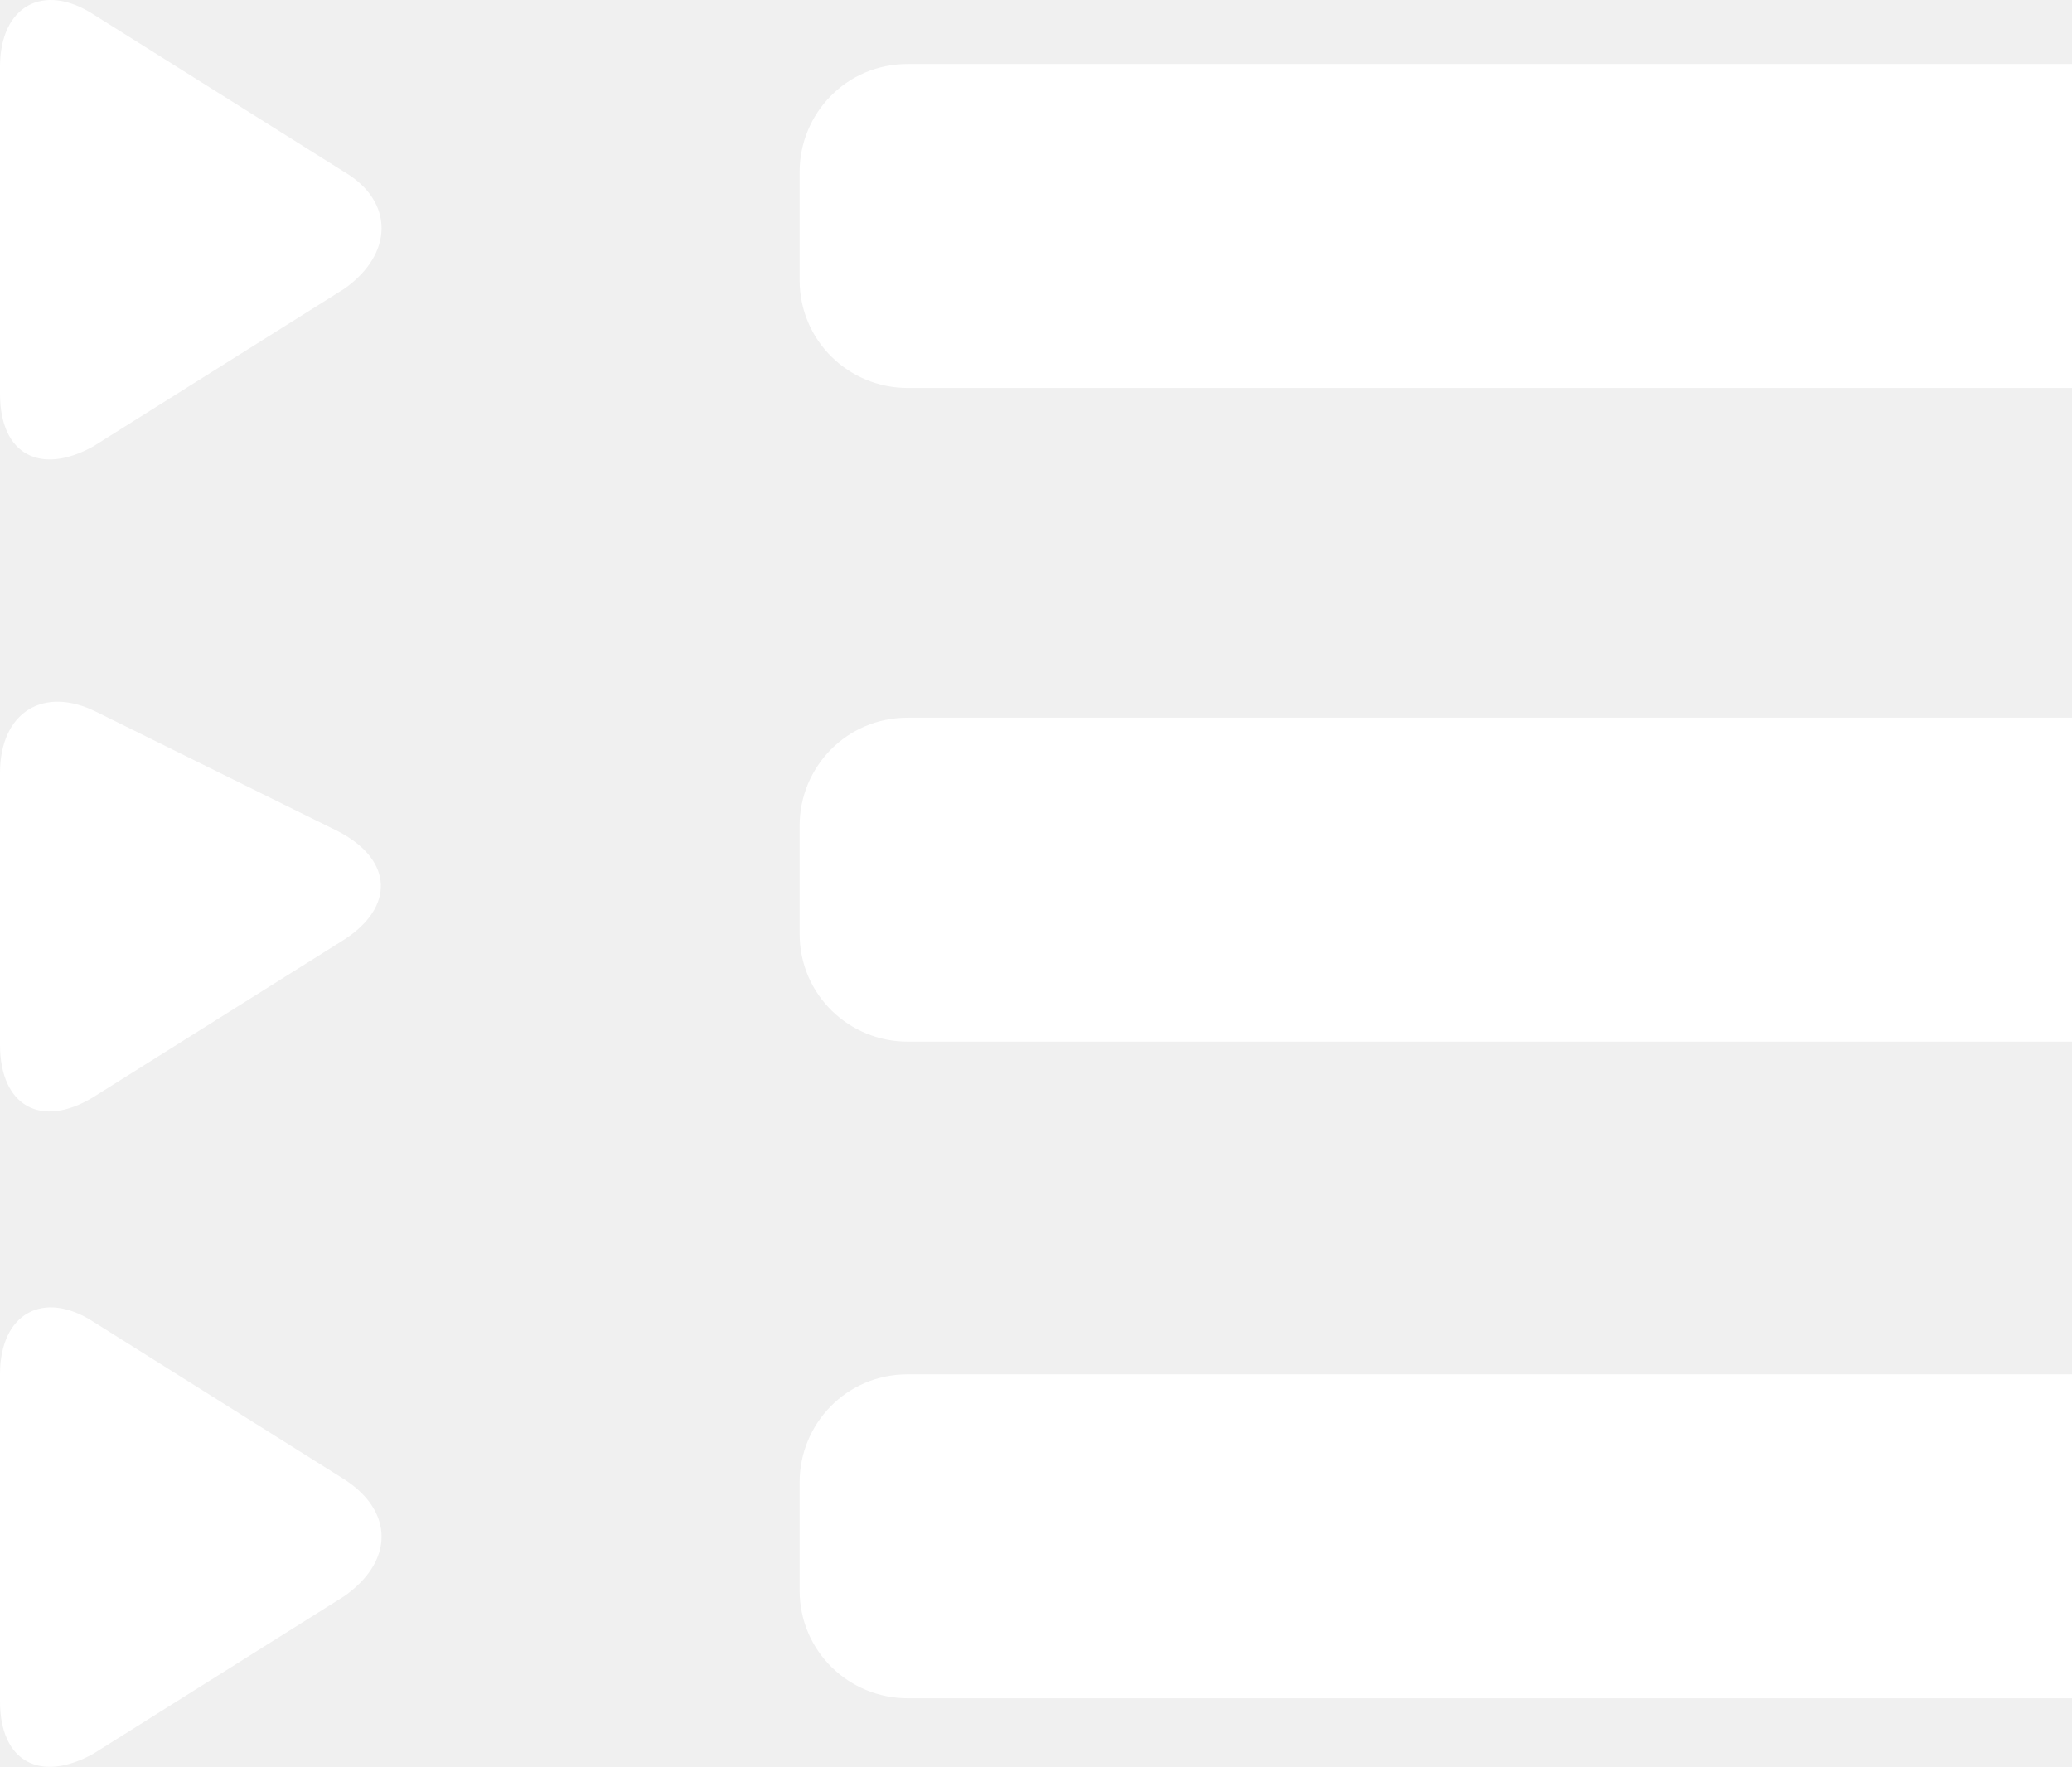
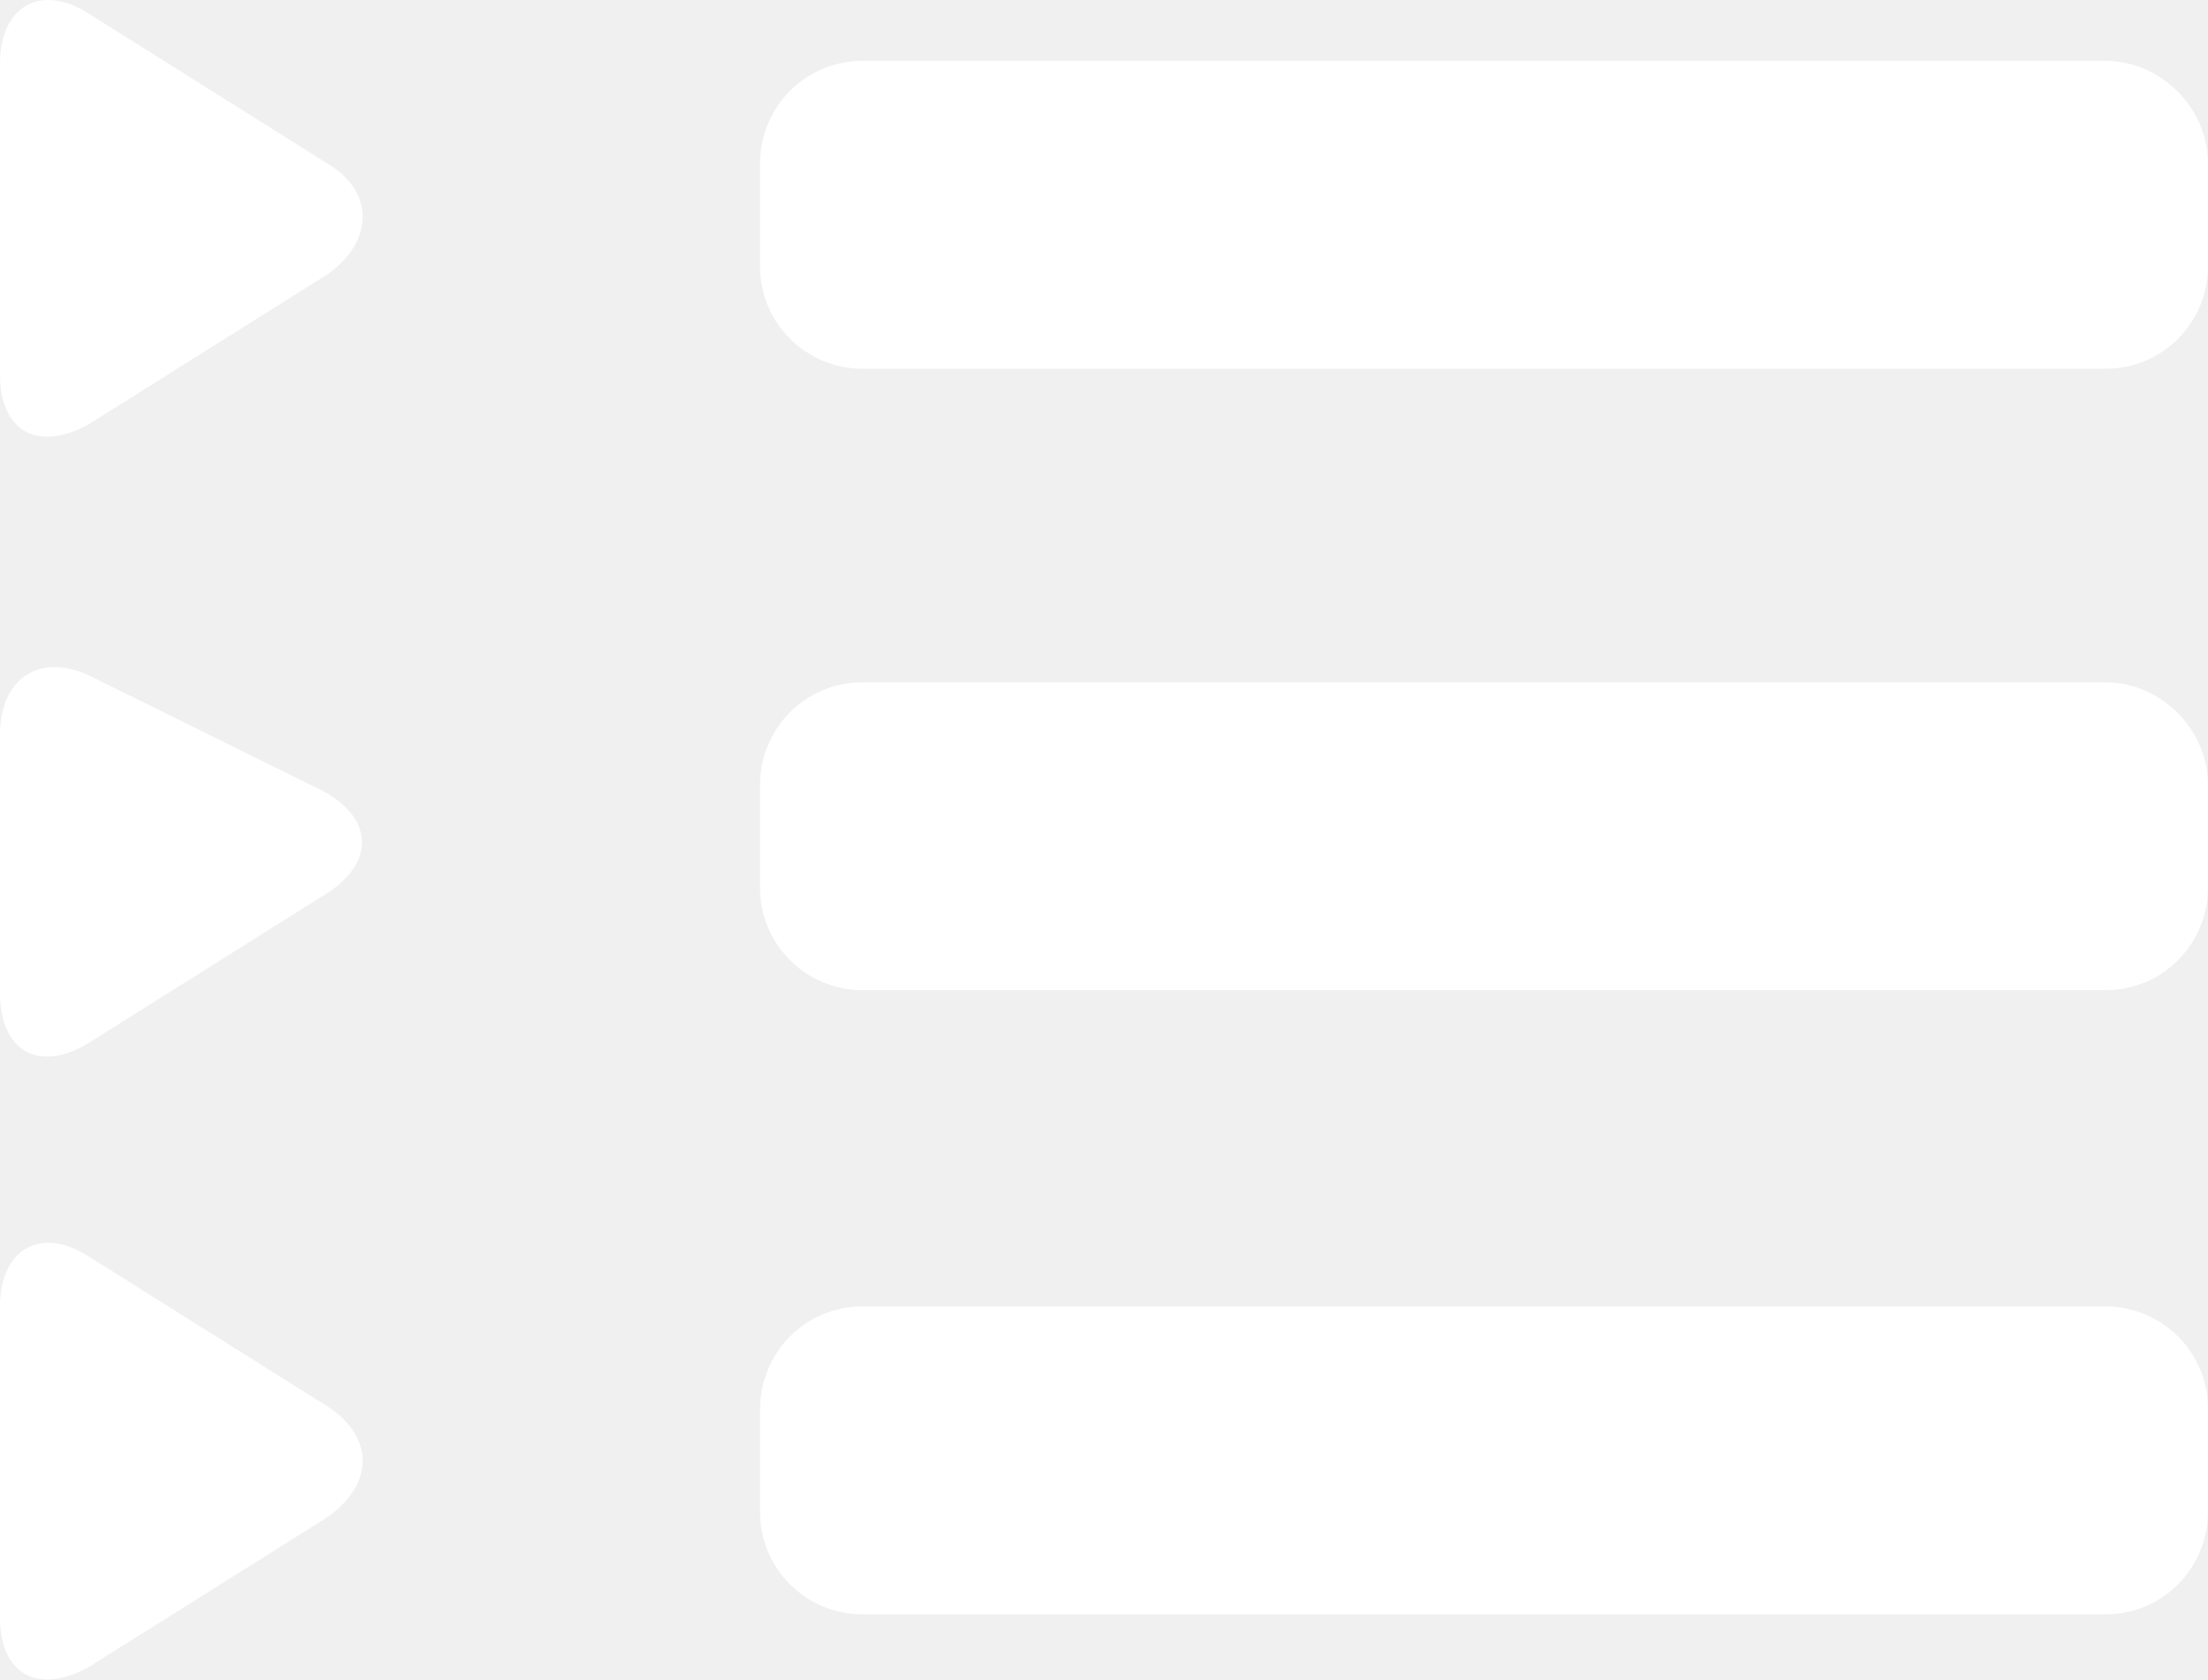
- <svg xmlns="http://www.w3.org/2000/svg" id="svg2" enable-background="new 0 0 960 560" xml:space="preserve" height="100%" width="100%" version="1.1" y="0px" x="0px" viewBox="0 0 71 60.542">
+ <svg xmlns="http://www.w3.org/2000/svg" id="svg2" version="1.1" xml:space="preserve" height="100%" viewBox="0 0 79.6 60.542" width="100%" enable-background="new 0 0 960 560" y="0px" x="0px">
  <g id="_x33_43._Playlist_1_" transform="translate(-445.5,-249.5067)">
    <g id="g5">
      <path id="path7" style="fill:#ffffff;" d="m457.3,255.4-8.6-5.4c-1.7-1.1-3.2-0.3-3.2,1.8v11.2c0,2.1,1.4,2.8,3.2,1.8l8.6-5.4c1.7-1.2,1.7-3,0-4zm55.5-3.7h-36.2c-2.1,0-3.7,1.7-3.7,3.7v3.7c0,2.1,1.7,3.7,3.7,3.7h44.8c2.1,0,3.7-1.7,3.7-3.7v-3.7c0-2-1.7-3.7-3.7-3.7zm-64.1,35.4,8.6-5.4c1.7-1.1,1.7-2.7-0.2-3.7l-8.3-4.1c-1.8-0.9-3.3,0-3.3,2.1v9.3c0,2.1,1.4,2.9,3.2,1.8zm64.1-13h-36.2c-2.1,0-3.7,1.7-3.7,3.7v3.7c0,2.1,1.7,3.7,3.7,3.7h44.8c2.1,0,3.7-1.7,3.7-3.7v-3.7c0-2-1.7-3.7-3.7-3.7zm-55.5,26.1-8.6-5.4c-1.7-1.1-3.2-0.3-3.2,1.8v11.2c0,2.1,1.4,2.8,3.2,1.8l8.6-5.4c1.7-1.2,1.7-2.9,0-4zm55.5-3.6h-36.2c-2.1,0-3.7,1.7-3.7,3.7v3.7c0,2.1,1.7,3.7,3.7,3.7h44.8c2.1,0,3.7-1.7,3.7-3.7v-3.7c0-2.1-1.7-3.7-3.7-3.7z" />
    </g>
  </g>
</svg>
